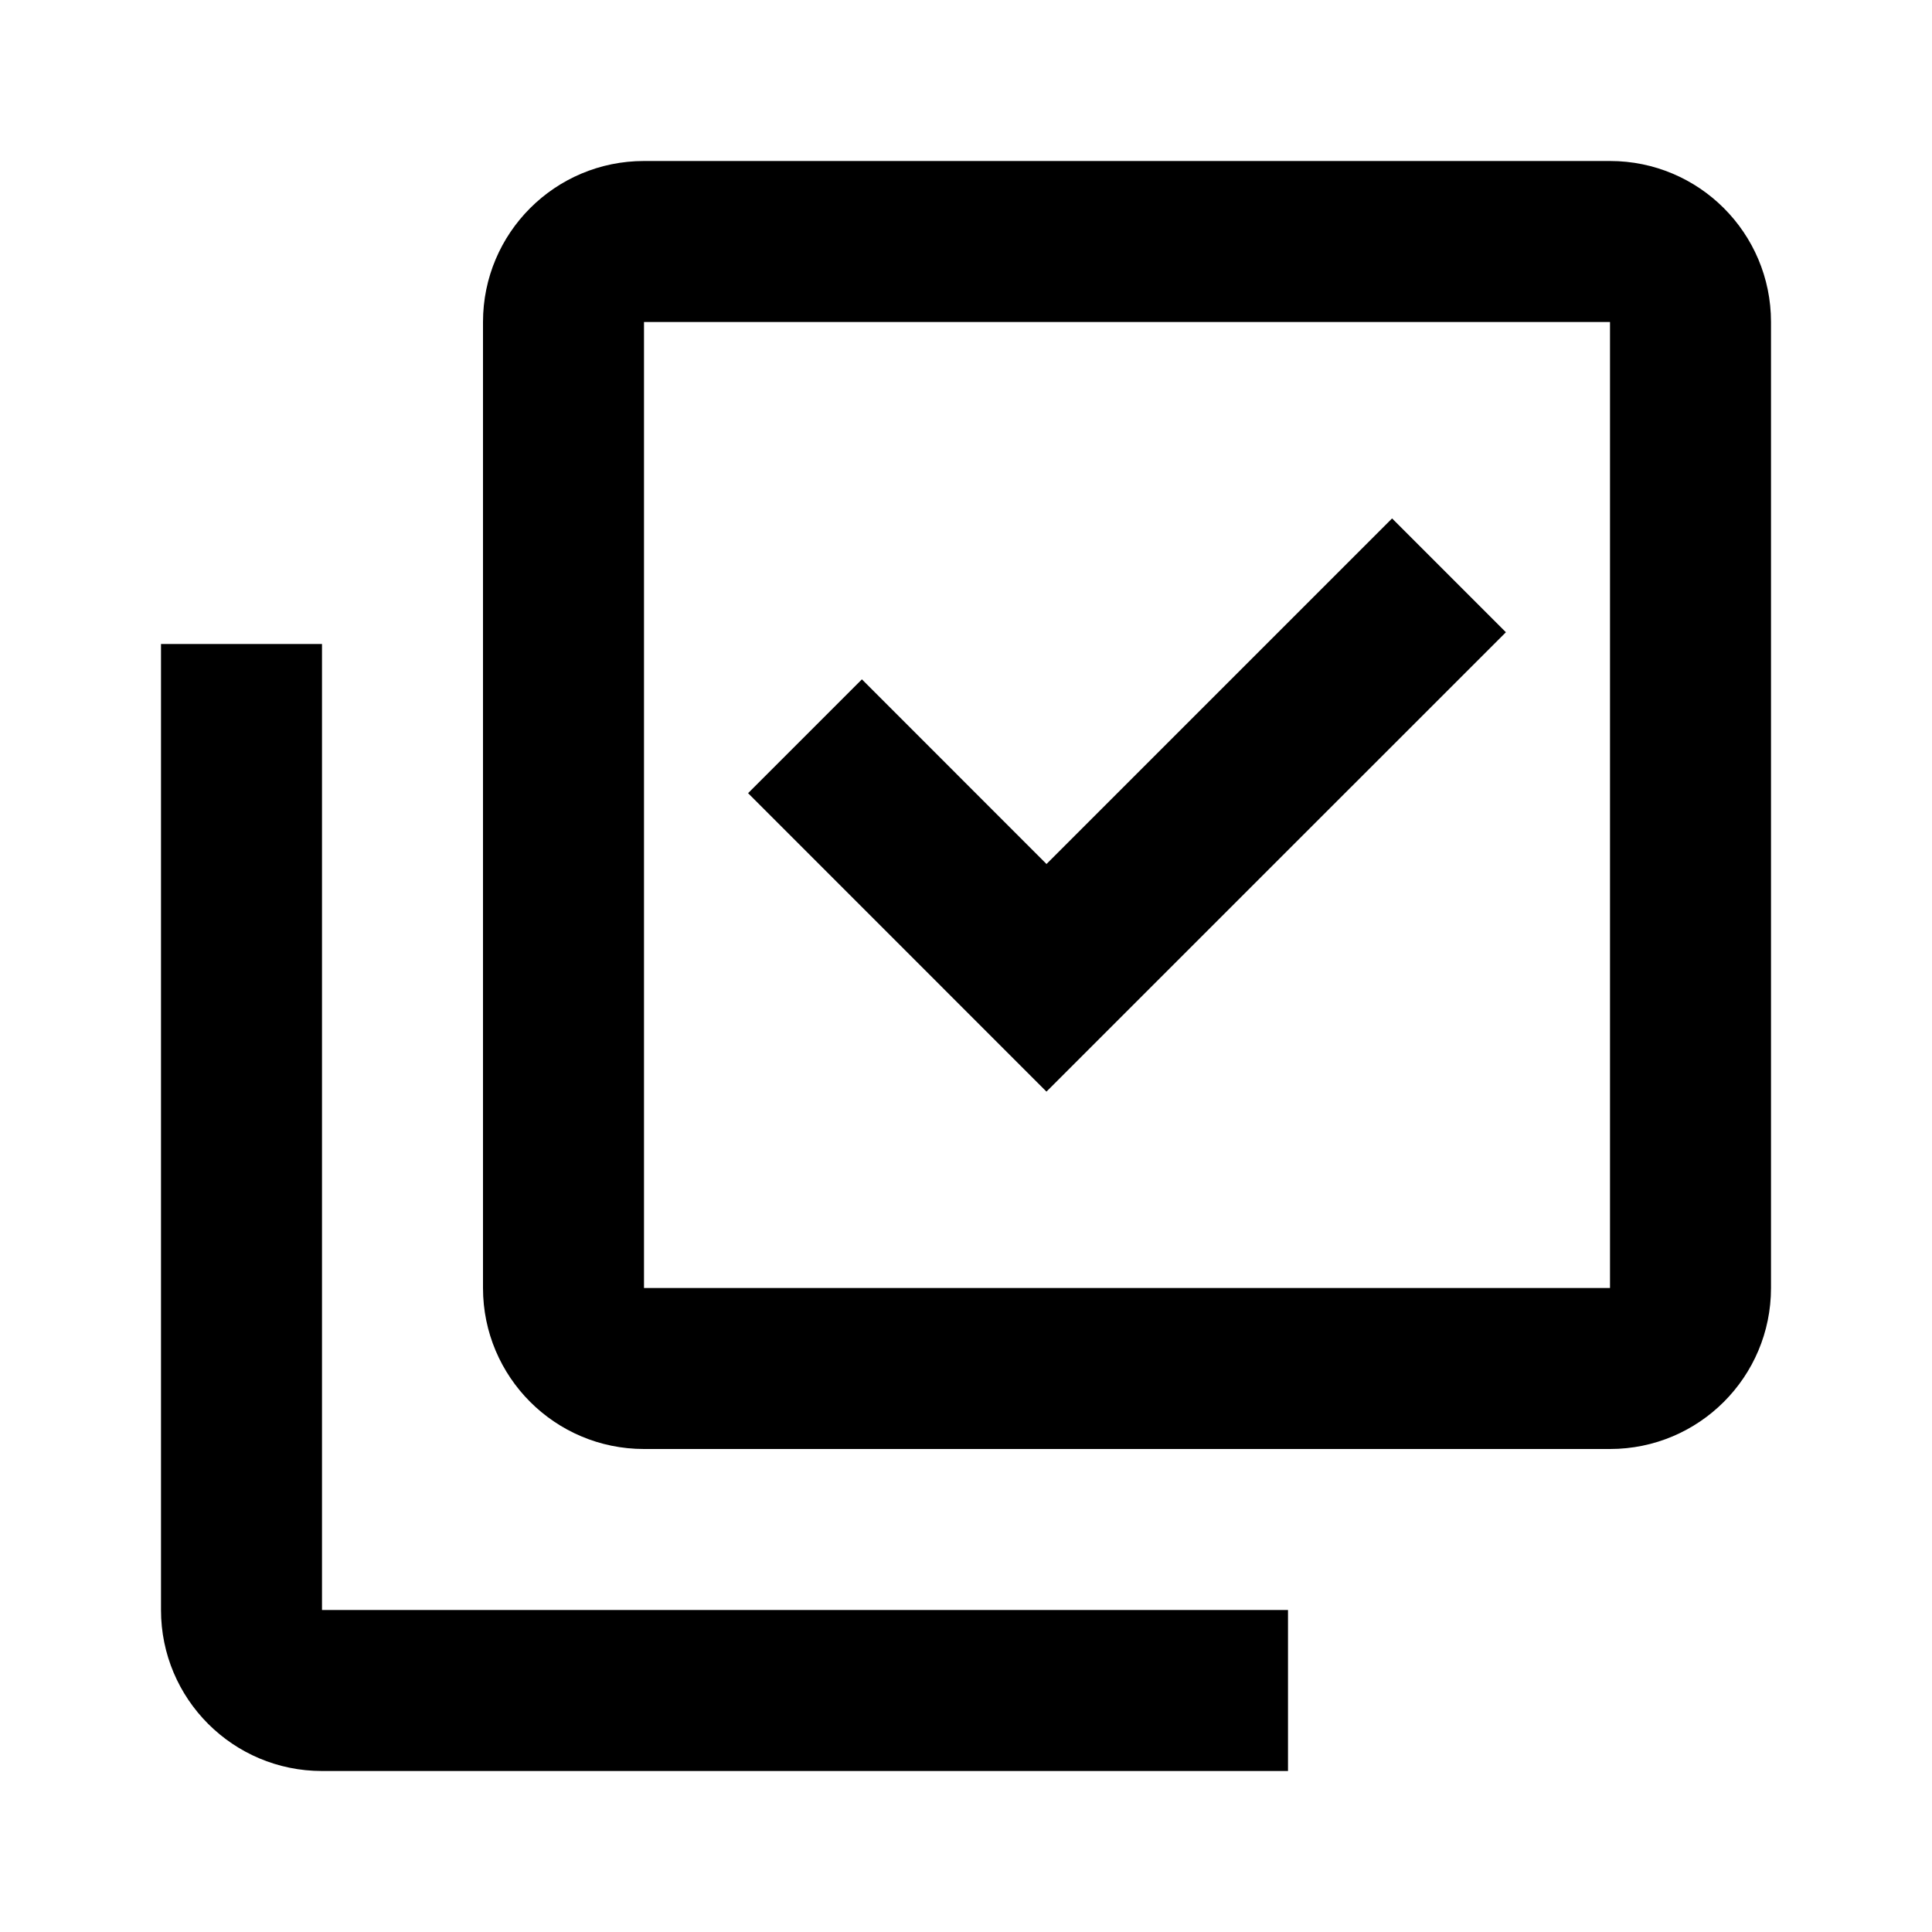
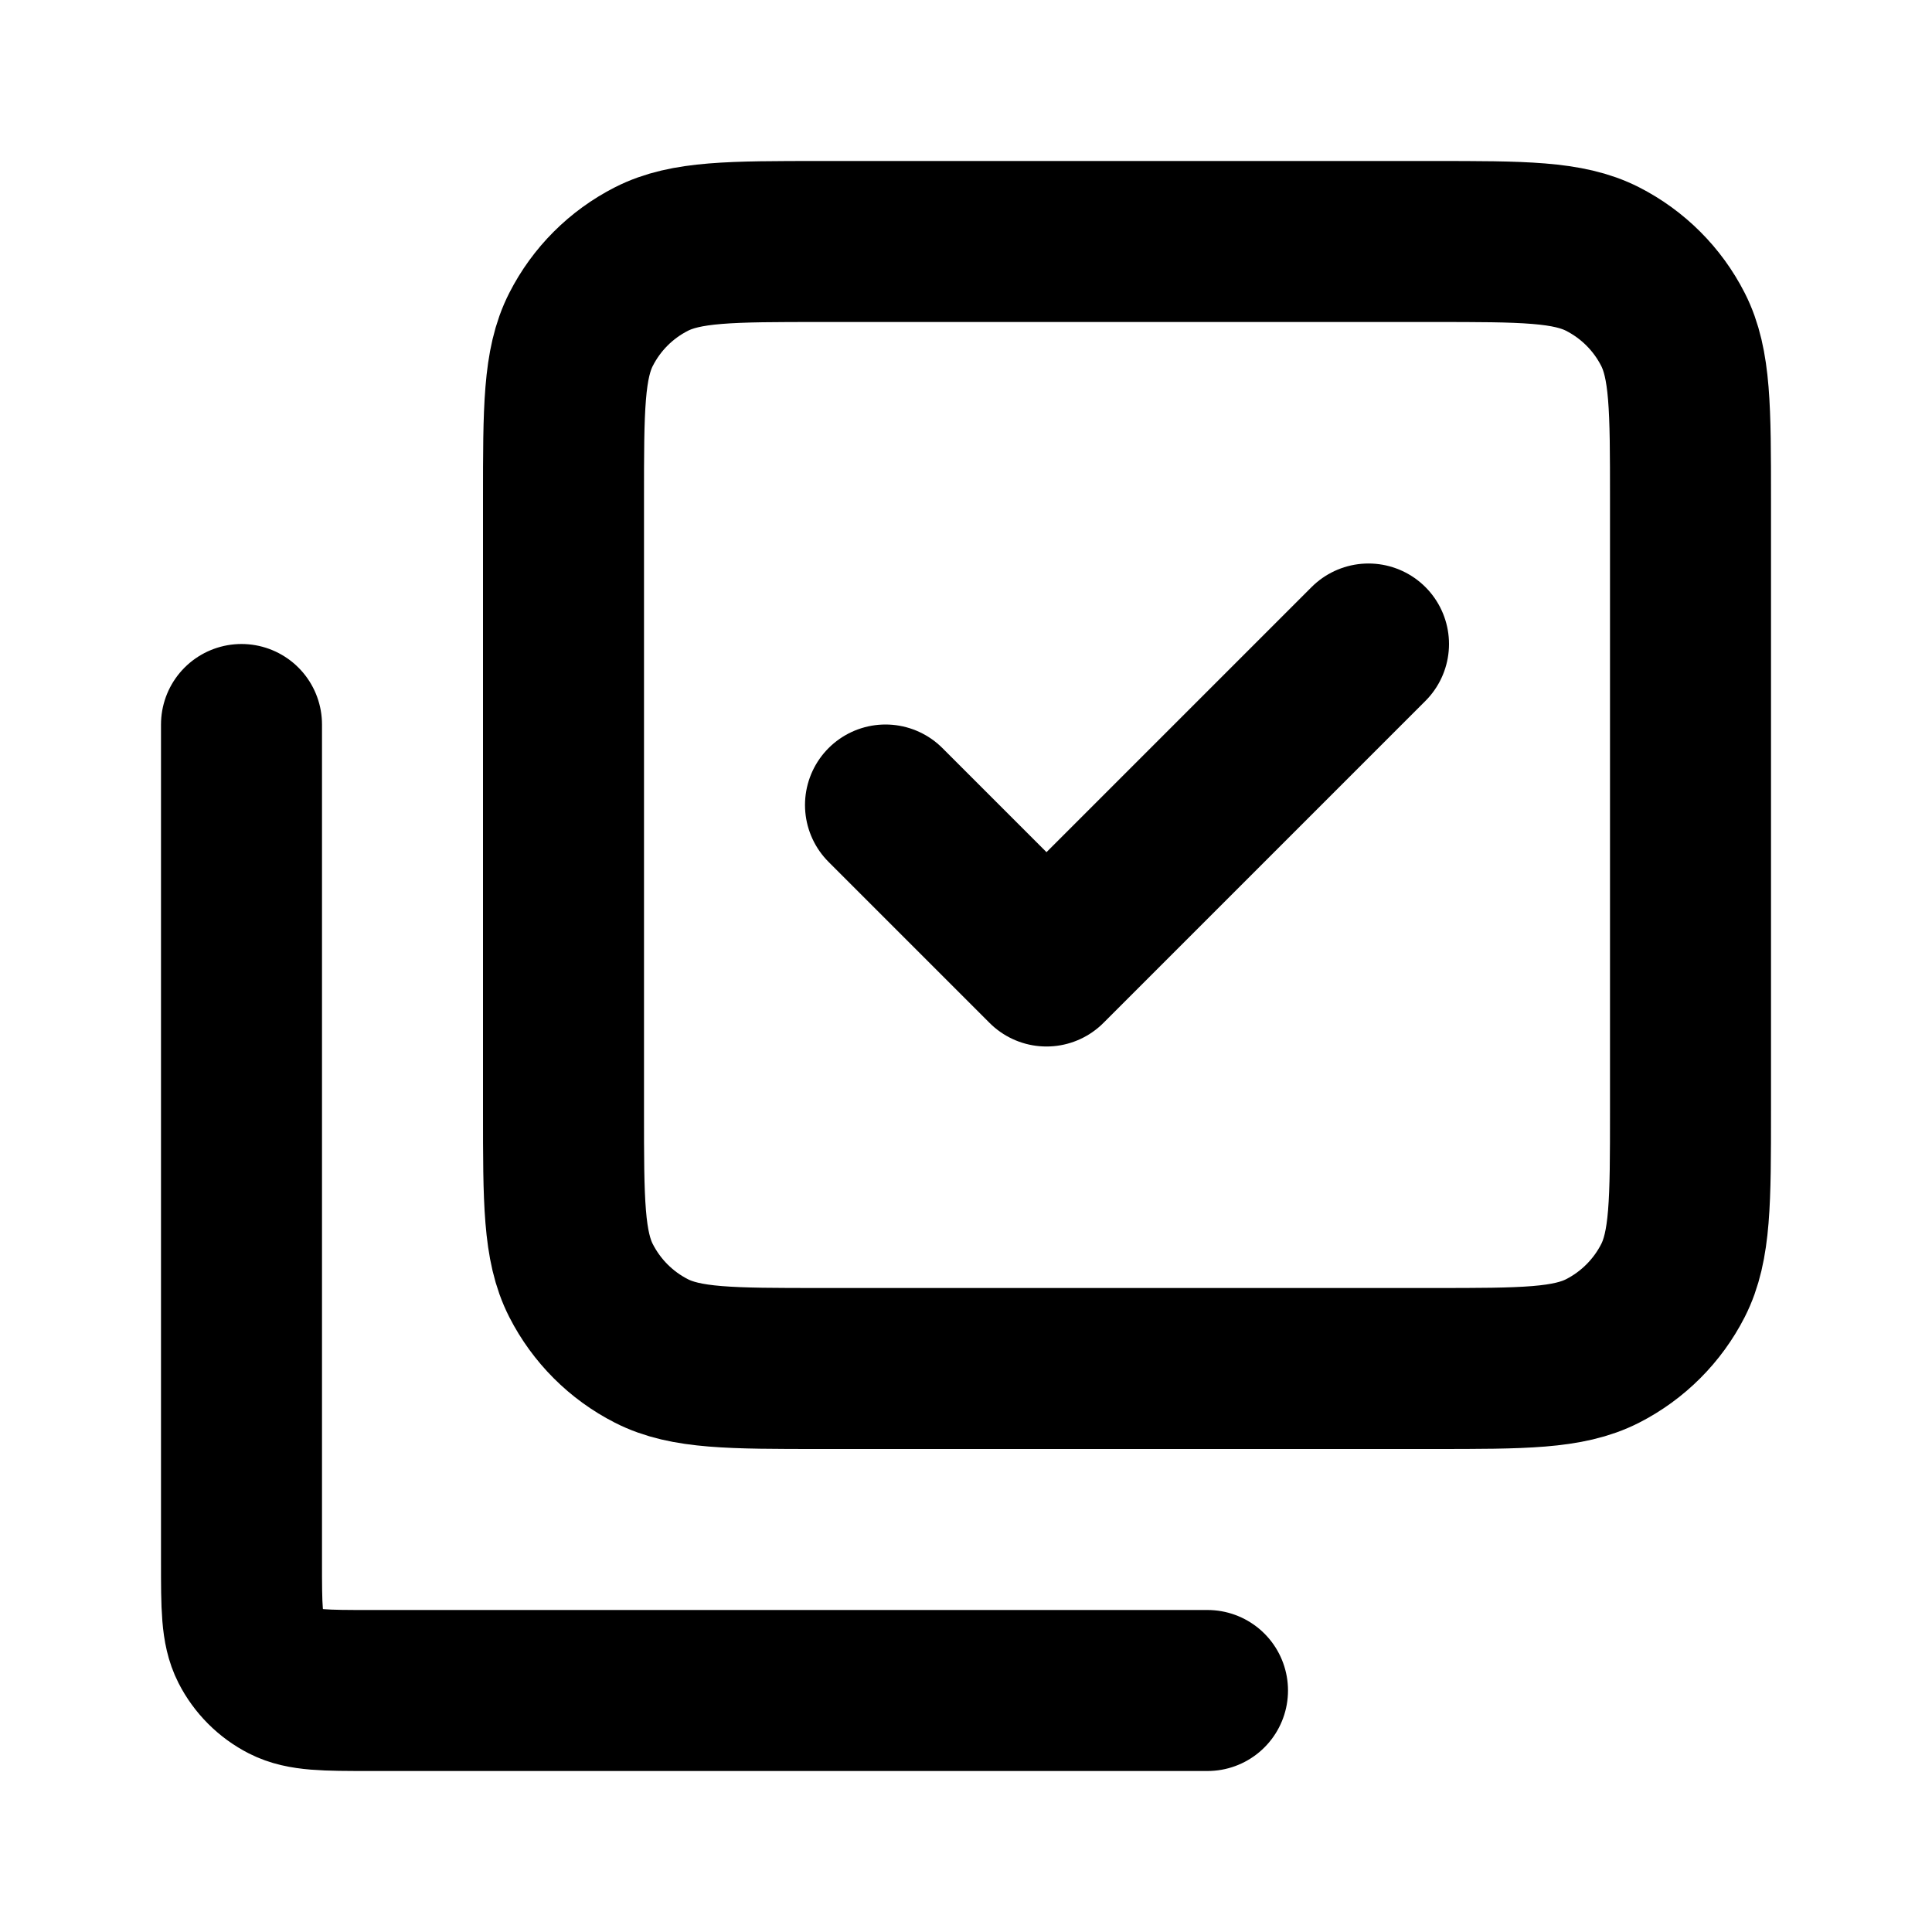
<svg xmlns="http://www.w3.org/2000/svg" viewBox="0 0 24 24" fill="none">
-   <path d="M16 22H4C2.895 22 2 21.105 2 20V8H4V20H16V22ZM20 18H8C6.895 18 6 17.105 6 16V4C6 2.895 6.895 2 8 2H20C21.105 2 22 2.895 22 4V16C22 17.105 21.105 18 20 18ZM8 4V16H20V4H8ZM13 13.561L9.293 9.853L10.707 8.439L13 10.733L17.293 6.44L18.707 7.854L13 13.56V13.561Z" fill="currentColor" />
+   <g id="Edit / Select_Multiple">
+     <path id="Vector" d="M3 9V19.4C3 19.96 3 20.24 3.109 20.454C3.205 20.642 3.358 20.795 3.546 20.891C3.76 21 4.04 21 4.598 21H15M17 8L13 12L11 10M7 13.8V6.2C7 5.08 7 4.52 7.218 4.092C7.41 3.715 7.715 3.41 8.092 3.218C8.52 3 9.08 3 10.2 3H17.8C18.92 3 19.48 3 19.908 3.218C20.284 3.41 20.59 3.715 20.782 4.092C21 4.52 21 5.08 21 6.2L21 13.8C21 14.92 21 15.48 20.782 15.908C20.59 16.284 20.284 16.59 19.908 16.782C19.48 17 18.922 17 17.804 17H10.197C9.079 17 8.519 17 8.092 16.782C7.715 16.59 7.41 16.284 7.218 15.908C7 15.48 7 14.92 7 13.8Z" stroke="currentColor" stroke-width="2" stroke-linecap="round" stroke-linejoin="round" />
+   </g>
</svg>
